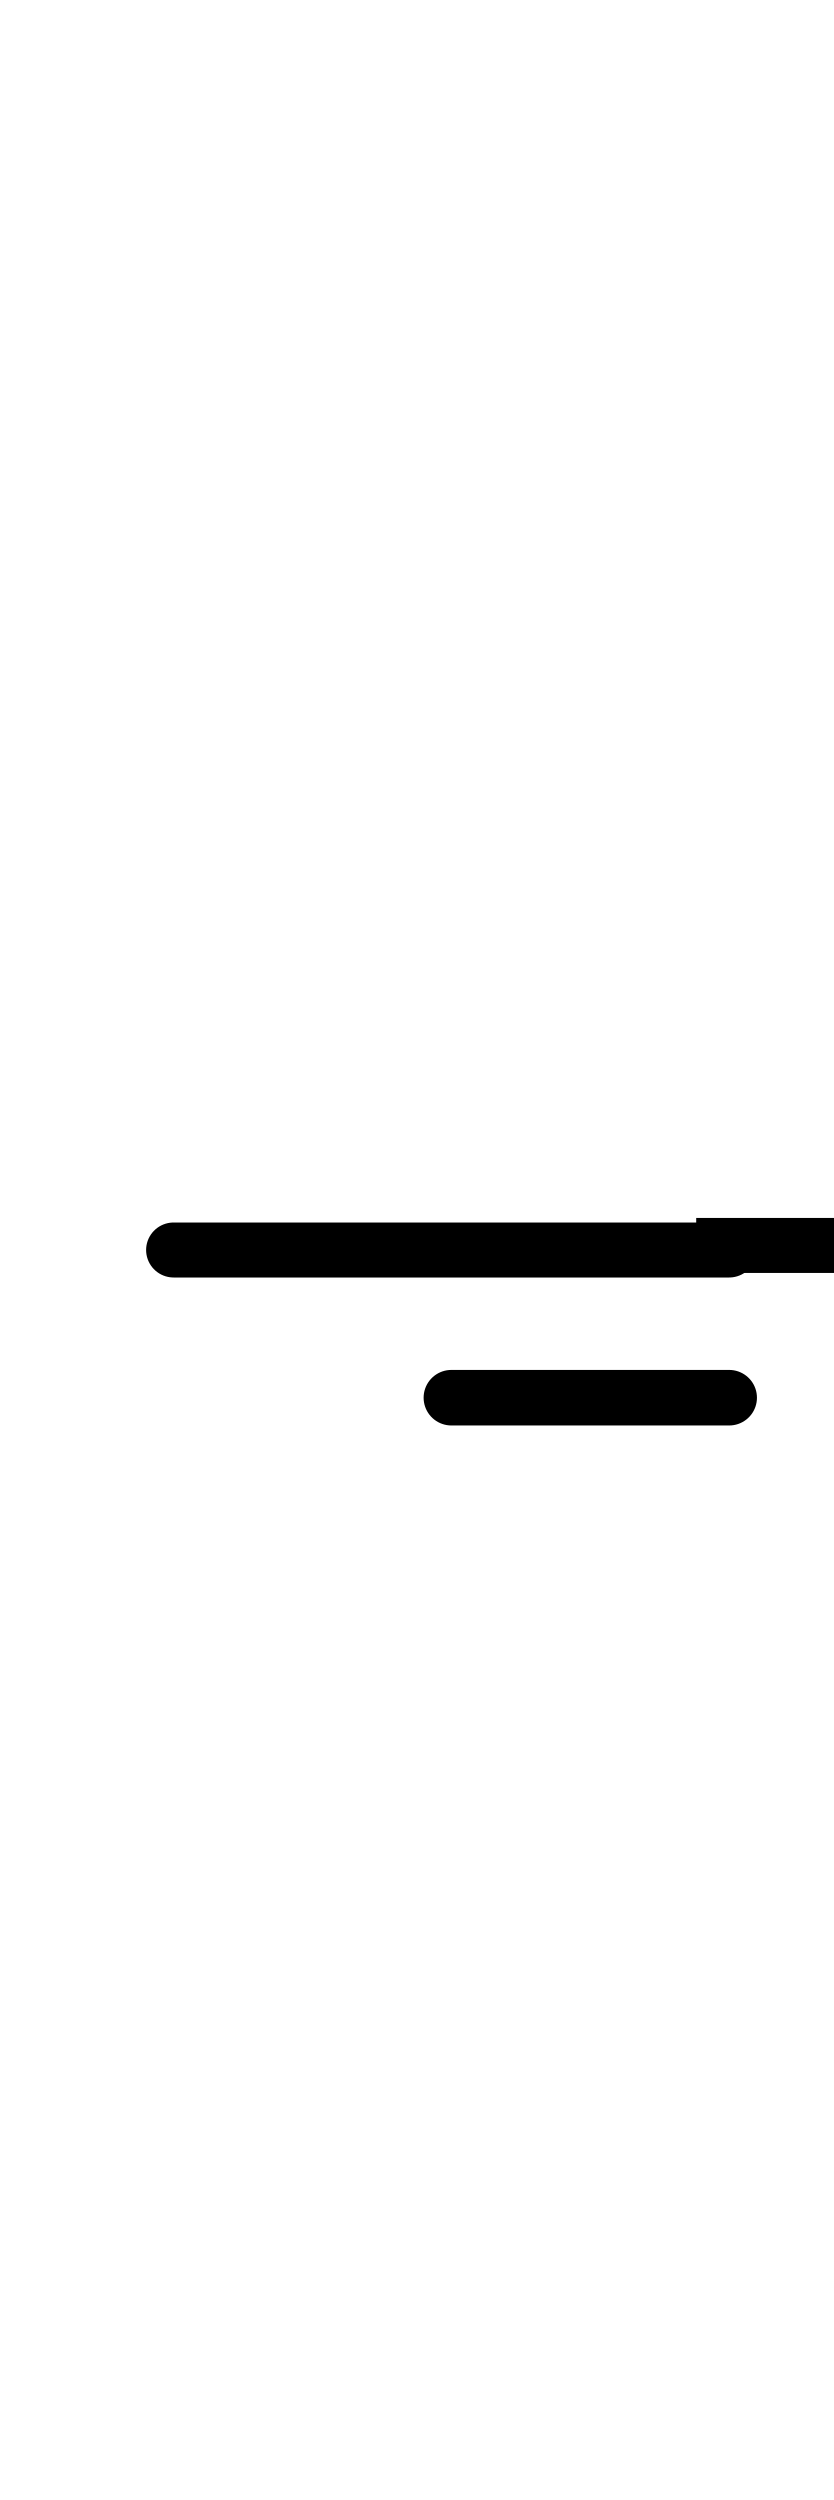
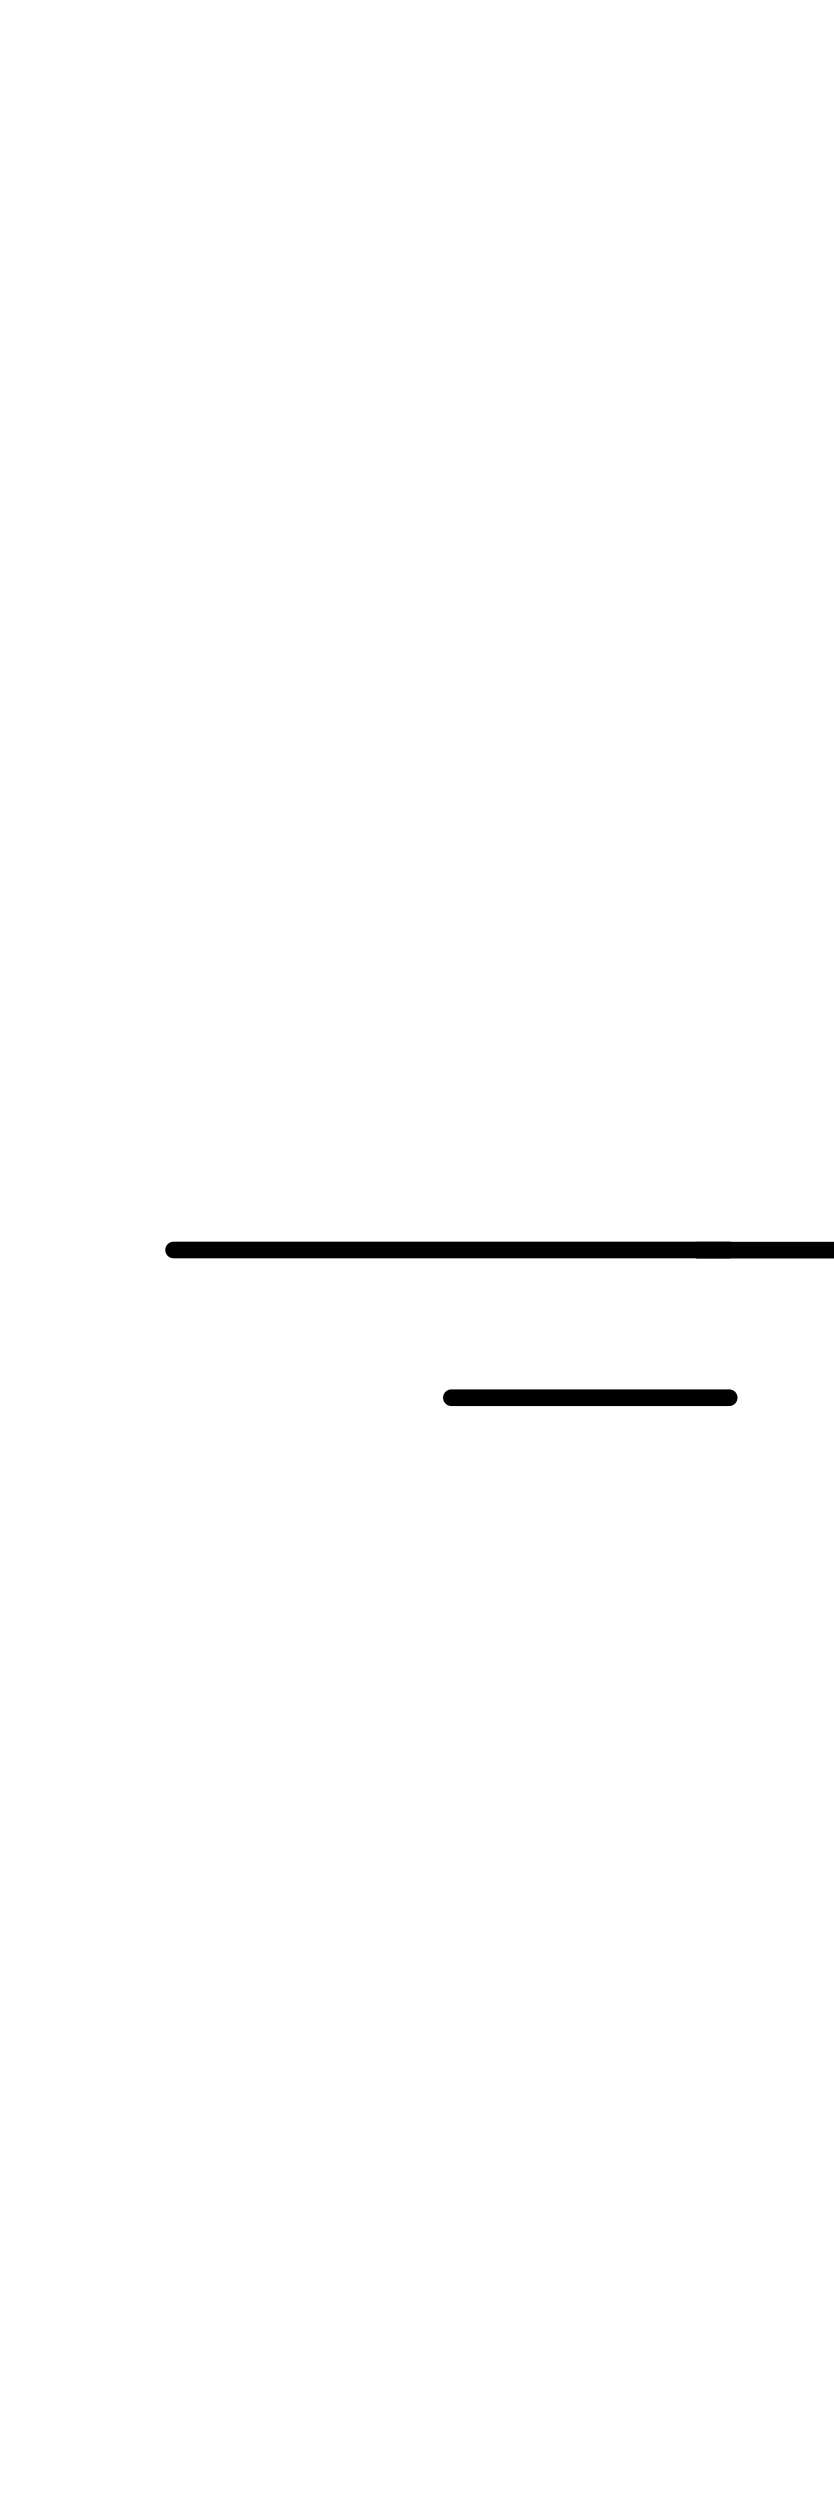
<svg xmlns="http://www.w3.org/2000/svg" viewBox="0 0 45 135" version="1.1" xml:space="preserve" x="0px" y="0px" width="0.5in" height="1.5in" id="svg2">
  <defs id="defs4">
    <style type="text/css" id="style6">
      path,circle {
        stroke:#000000;
        stroke-width: 3;
        stroke-linecap: round;
        stroke-linejoin: round;
        fill: none
      }</style>
  </defs>
-   <path d="M 9.375,67.5 H 39.375" id="path8" style="fill:none;stroke:#000000;stroke-width:2.97;stroke-linecap:round;stroke-linejoin:round;stroke-miterlimit:4;stroke-dasharray:none" />
-   <path d="m 24.375,75.476 h 15" id="path10" style="fill:none;stroke:#000000;stroke-width:3;stroke-linecap:round;stroke-linejoin:round" />
-   <path style="fill:none;stroke:#000000;stroke-width:2.97;stroke-linecap:butt;stroke-linejoin:miter;stroke-miterlimit:4;stroke-dasharray:none;stroke-opacity:1" d="m 37.595,67.254 h 9.684" id="path1078" />
+   <path d="M 9.375,67.5 H 39.375" id="path8" style="fill:none;stroke:#000000;stroke-width:0.9;stroke-linecap:round;stroke-linejoin:round;stroke-miterlimit:4;stroke-dasharray:none" />
+   <path d="m 24.375,75.476 h 15" id="path10" style="fill:none;stroke:#000000;stroke-width:0.9;stroke-linecap:round;stroke-linejoin:round;stroke-dasharray:none" />
+   <path style="fill:none;stroke:#000000;stroke-width:0.9;stroke-linecap:butt;stroke-linejoin:miter;stroke-miterlimit:4;stroke-dasharray:none;stroke-opacity:1" d="m 37.595,67.508 h 9.684" id="path1078" />
</svg>
